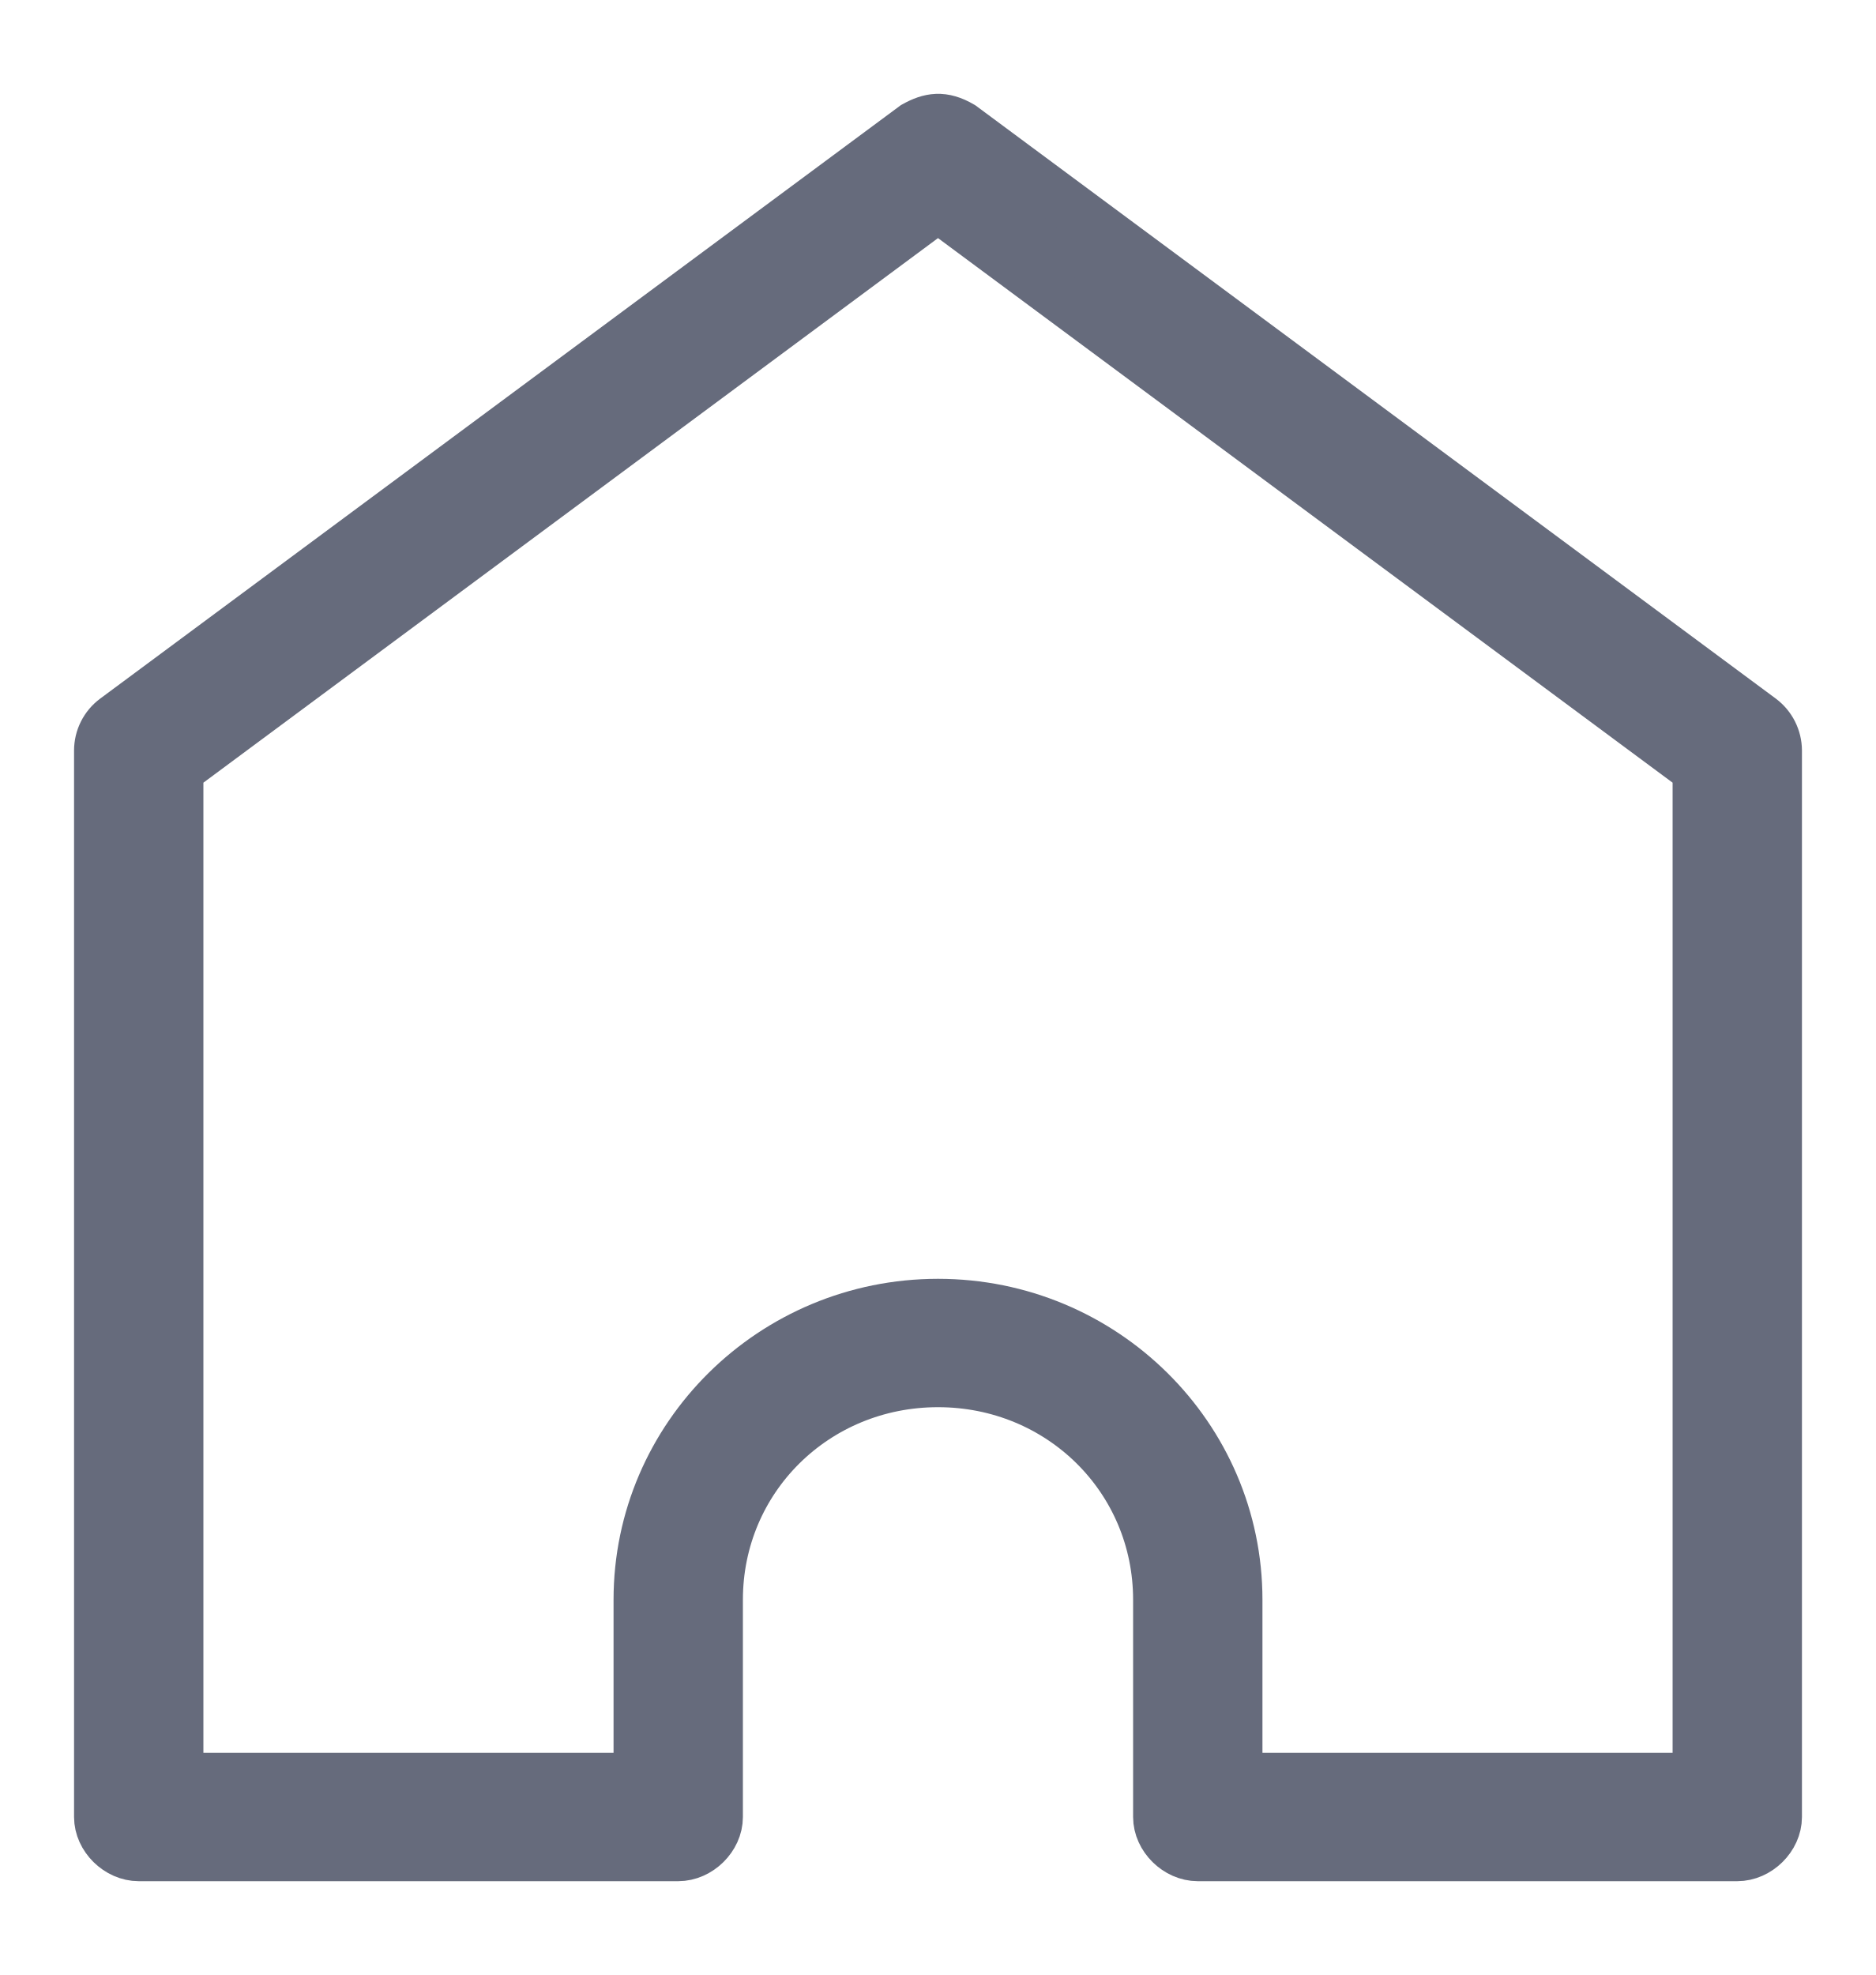
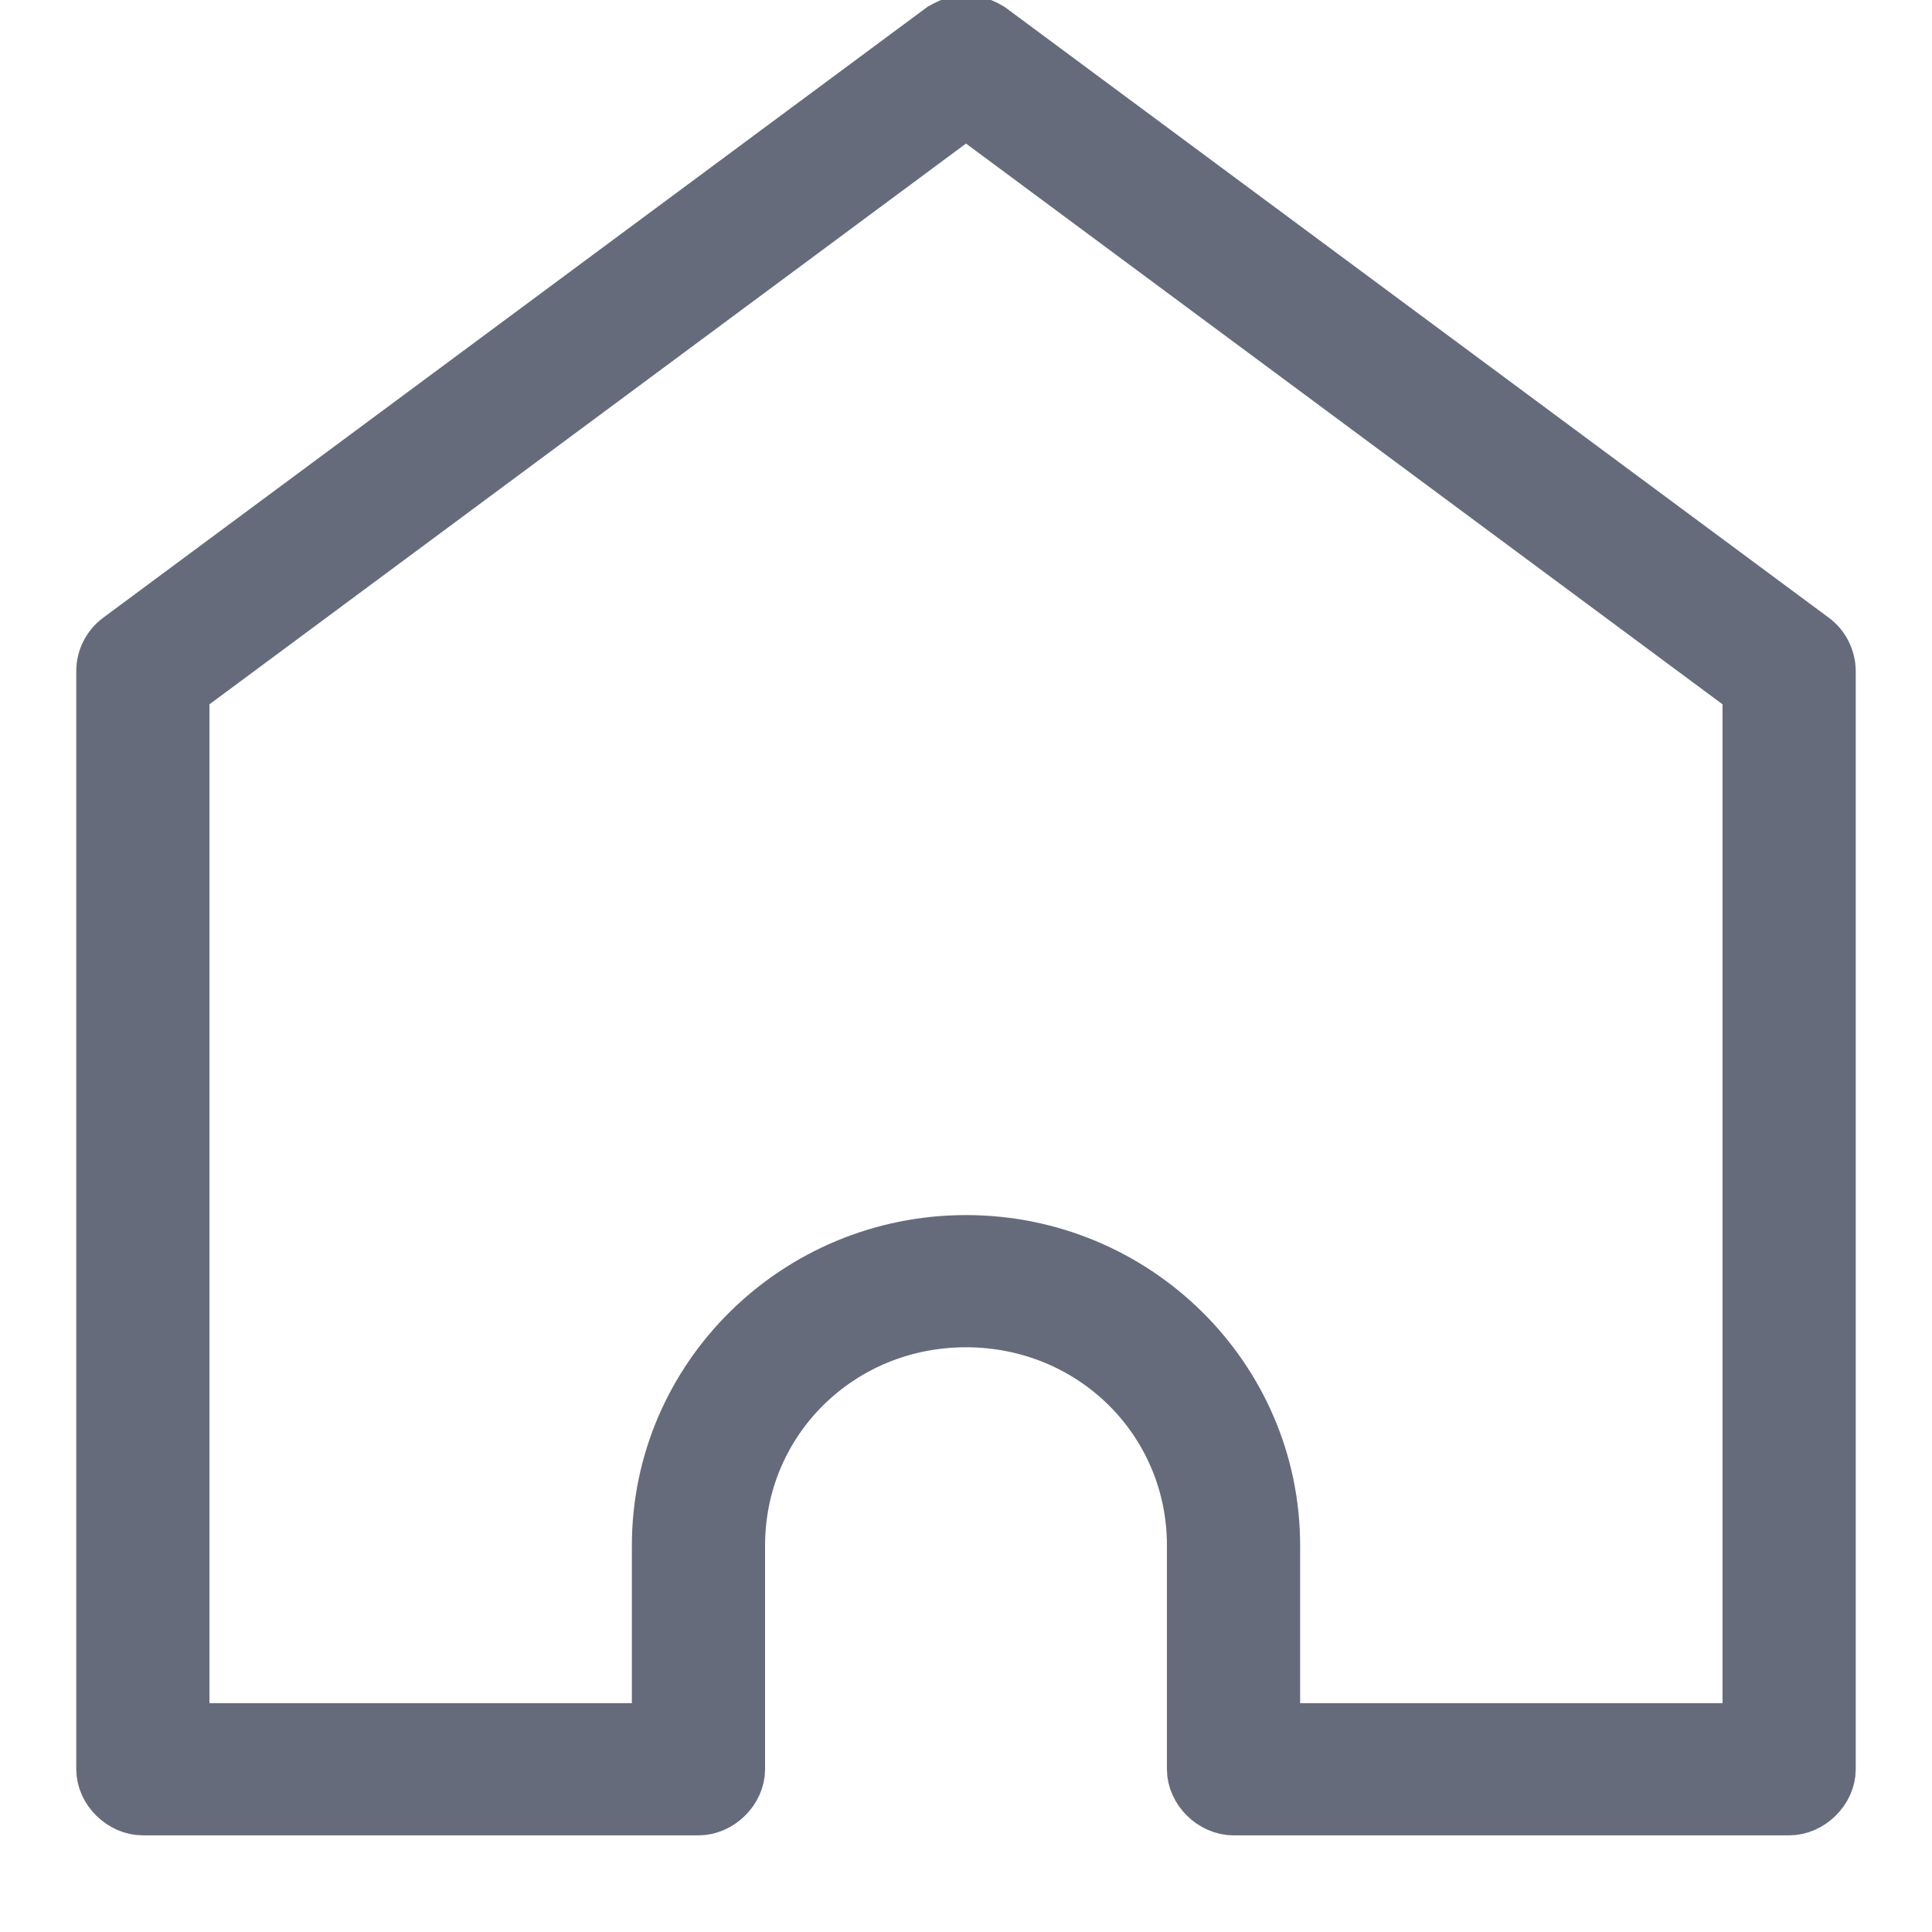
- <svg xmlns="http://www.w3.org/2000/svg" width="19" height="20" viewBox="0 0 19 20">
-   <g>
-     <g>
-       <path fill="#666b7c" d="M9.5 2.1l7.69 5.7V18h-4.654v-1.8c0-1.655-1.361-3-3.036-3s-3.036 1.345-3.036 3V18H1.81V7.8zm-.24-.825l-8.096 6A.405.405 0 0 0 1 7.6v10.8c0 .21.193.4.405.4h5.464c.212 0 .405-.19.405-.4v-2.2c0-1.226.986-2.2 2.226-2.2s2.226.974 2.226 2.2v2.2c0 .21.193.4.405.4h5.464c.212 0 .405-.19.405-.4V7.6a.408.408 0 0 0-.164-.325l-8.096-6c-.189-.111-.322-.088-.48 0z" />
-       <path fill="none" stroke="#666b7c" stroke-miterlimit="50" stroke-width=".5" d="M9.5 2.1l7.69 5.7V18h-4.654v-1.8c0-1.655-1.361-3-3.036-3s-3.036 1.345-3.036 3V18H1.81V7.8zm-.24-.825l-8.096 6A.405.405 0 0 0 1 7.6v10.8c0 .21.193.4.405.4h5.464c.212 0 .405-.19.405-.4v-2.2c0-1.226.986-2.2 2.226-2.2s2.226.974 2.226 2.2v2.2c0 .21.193.4.405.4h5.464c.212 0 .405-.19.405-.4V7.6a.408.408 0 0 0-.164-.325l-8.096-6c-.189-.111-.322-.088-.48 0z" />
+ <svg xmlns="http://www.w3.org/2000/svg" width="19px" height="19px" viewBox="0 0 19 19" version="1.1">
+   <g id="01-03-Apartment-Details" stroke="none" stroke-width="1" fill="none" fill-rule="evenodd">
+     <g id="01-03-02-01-Listing-Page" transform="translate(-555, -1015)" fill="#666B7C" fill-rule="nonzero" stroke="#666B7C" stroke-width="0.5">
+       <g id="Features" transform="translate(240, 936)">
+         <g id="Garage" transform="translate(288, 52)">
+           <g id="Icons/garage" transform="translate(28, 27)">
+             <g id="noun_House_671853">
+               <g id="Home" transform="translate(0, 0.127564)">
+                 <path d="M8.26,0.148 L0.164,6.148 C0.062,6.222 -0.001,6.347 -5.75826198e-06,6.473 L-5.75826198e-06,17.272 C-5.75826198e-06,17.482 0.193,17.672 0.405,17.672 L5.869,17.672 C6.081,17.672 6.274,17.482 6.274,17.272 L6.274,15.072 C6.274,13.847 7.26,12.872 8.5,12.872 C9.74,12.872 10.726,13.847 10.726,15.072 L10.726,17.272 C10.726,17.482 10.919,17.672 11.131,17.672 L16.595,17.672 C16.807,17.672 17,17.482 17,17.272 L17,6.473 C17,6.347 16.938,6.222 16.836,6.148 L8.74,0.148 C8.551,0.036 8.418,0.059 8.26,0.148 Z M8.5,0.973 L16.19,6.673 L16.19,16.872 L11.536,16.872 L11.536,15.072 C11.536,13.417 10.175,12.072 8.5,12.072 C6.825,12.072 5.464,13.417 5.464,15.072 L5.464,16.872 L0.81,16.872 L0.81,6.673 L8.5,0.973 Z" id="Shape" />
+               </g>
+             </g>
+           </g>
+         </g>
+       </g>
    </g>
  </g>
</svg>
